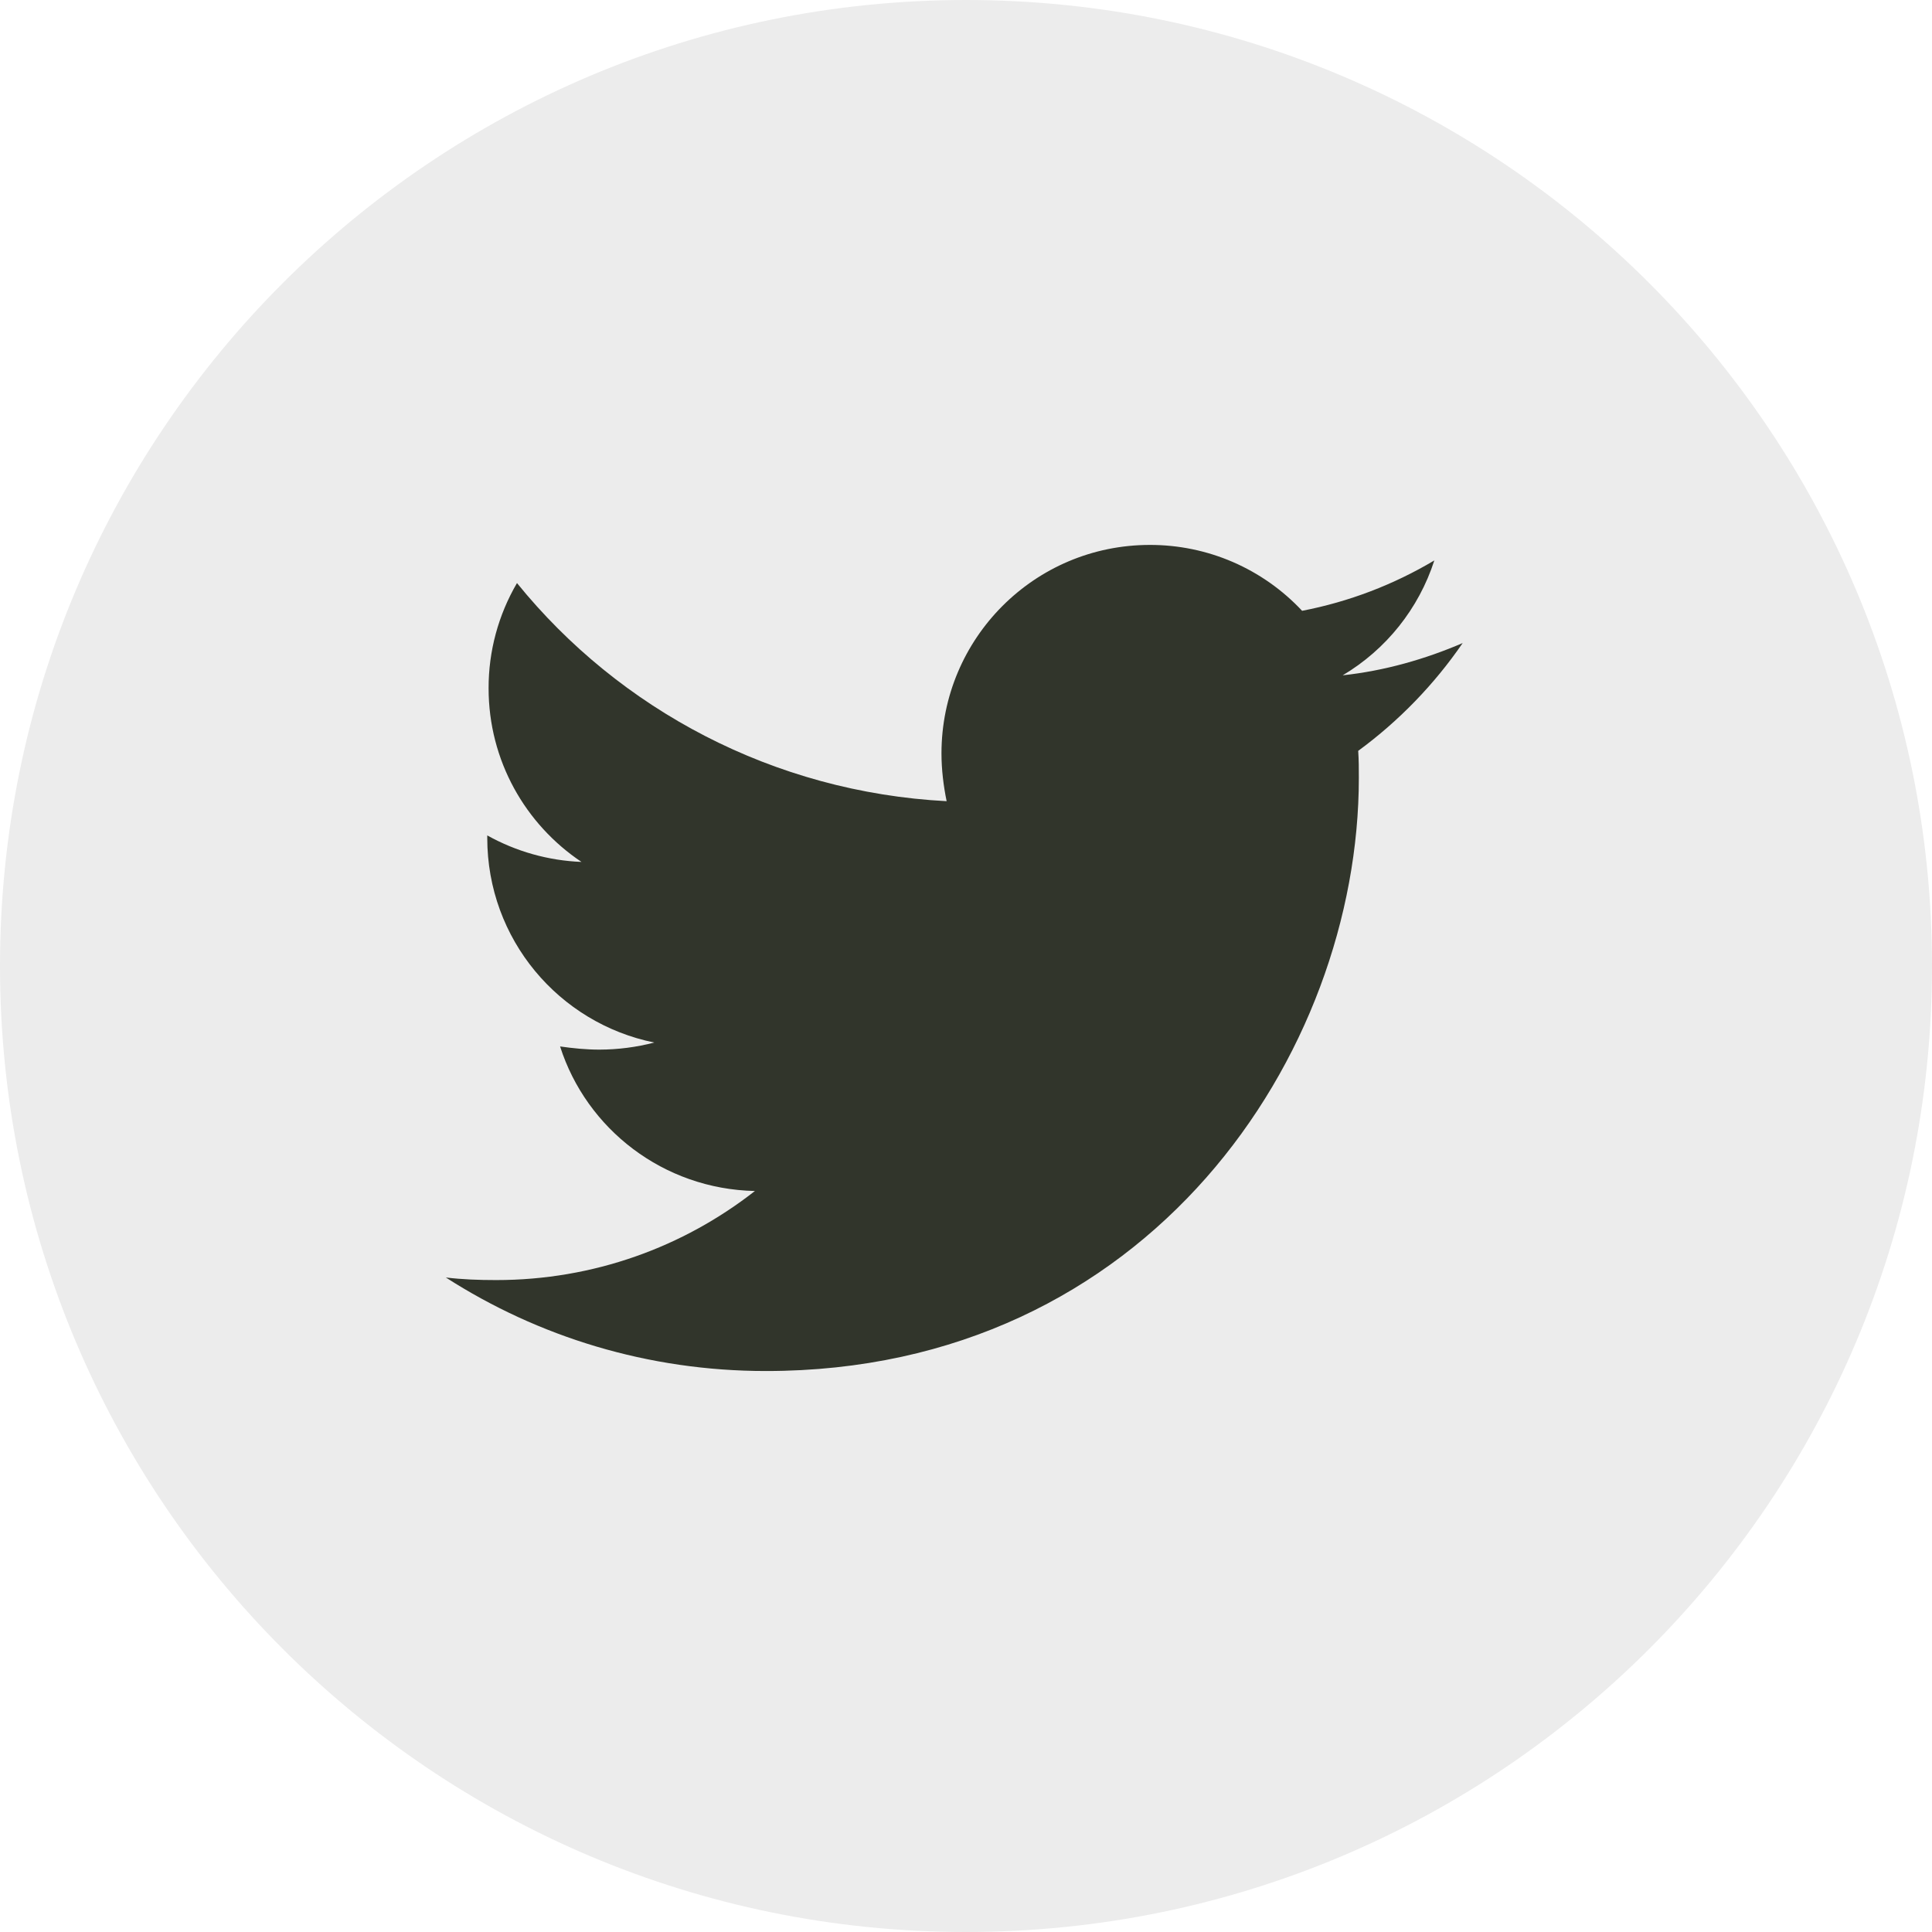
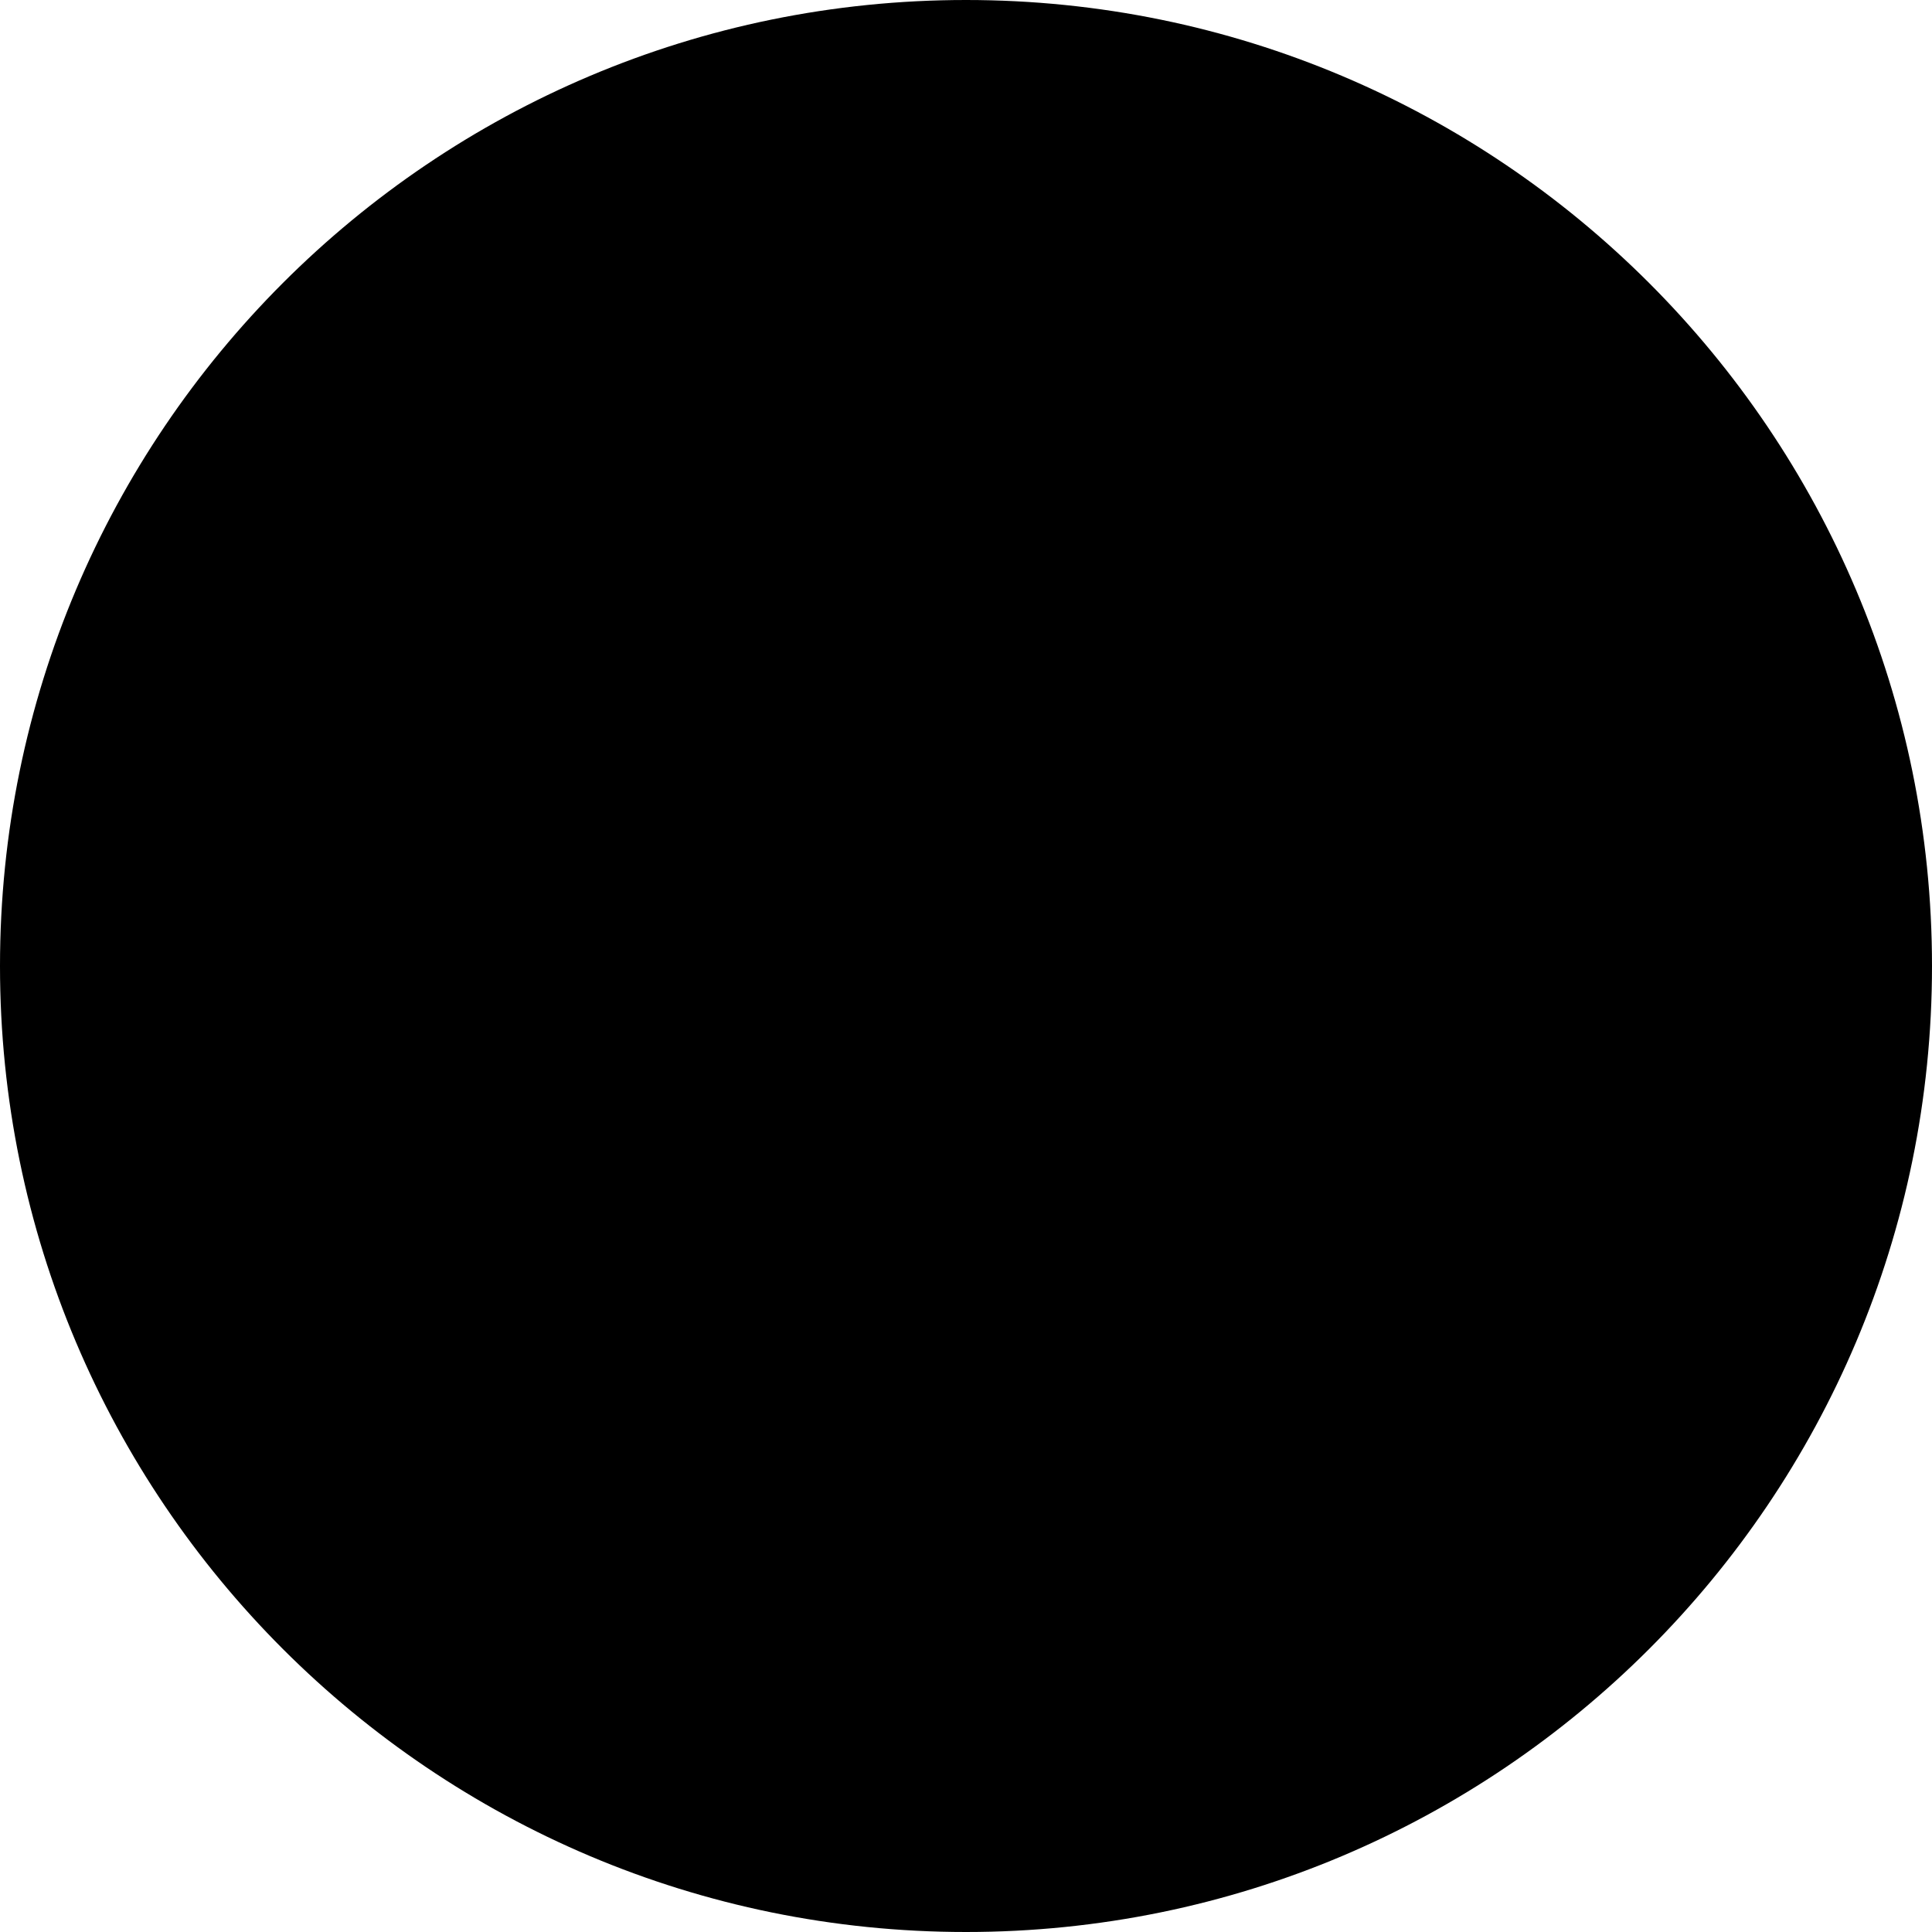
- <svg xmlns="http://www.w3.org/2000/svg" width="39" height="39" viewBox="0 0 39 39" fill="none">
-   <circle cx="19.5" cy="19.5" r="19.5" fill="#ECECEC" />
-   <path d="M29.526 12.981C28.771 13.306 27.95 13.541 27.104 13.632C27.982 13.11 28.64 12.286 28.954 11.313C28.13 11.804 27.227 12.148 26.285 12.33C25.891 11.909 25.415 11.574 24.887 11.345C24.358 11.116 23.787 10.999 23.211 11C20.88 11 19.005 12.89 19.005 15.208C19.005 15.534 19.045 15.86 19.109 16.173C15.618 15.99 12.505 14.323 10.436 11.77C10.059 12.414 9.861 13.147 9.863 13.894C9.863 15.354 10.606 16.642 11.738 17.399C11.071 17.373 10.419 17.189 9.836 16.864V16.915C9.836 18.96 11.282 20.655 13.208 21.045C12.847 21.139 12.475 21.187 12.101 21.188C11.827 21.188 11.568 21.161 11.306 21.124C11.839 22.791 13.391 24.003 15.239 24.042C13.793 25.174 11.982 25.84 10.016 25.84C9.664 25.84 9.338 25.828 9 25.788C10.865 26.985 13.078 27.676 15.461 27.676C23.197 27.676 27.43 21.267 27.43 15.704C27.43 15.522 27.43 15.339 27.417 15.157C28.236 14.557 28.954 13.815 29.526 12.981Z" fill="#31352B" />
+ <svg xmlns="http://www.w3.org/2000/svg" width="39" height="39" viewBox="0 0 39 39">
+   <circle cx="19.5" cy="19.5" r="19.5" fill="inherit" />
+   <path d="M29.526 12.981C28.771 13.306 27.95 13.541 27.104 13.632C27.982 13.11 28.64 12.286 28.954 11.313C28.13 11.804 27.227 12.148 26.285 12.33C25.891 11.909 25.415 11.574 24.887 11.345C24.358 11.116 23.787 10.999 23.211 11C20.88 11 19.005 12.89 19.005 15.208C19.005 15.534 19.045 15.86 19.109 16.173C15.618 15.99 12.505 14.323 10.436 11.77C10.059 12.414 9.861 13.147 9.863 13.894C9.863 15.354 10.606 16.642 11.738 17.399C11.071 17.373 10.419 17.189 9.836 16.864V16.915C9.836 18.96 11.282 20.655 13.208 21.045C12.847 21.139 12.475 21.187 12.101 21.188C11.827 21.188 11.568 21.161 11.306 21.124C11.839 22.791 13.391 24.003 15.239 24.042C13.793 25.174 11.982 25.84 10.016 25.84C9.664 25.84 9.338 25.828 9 25.788C10.865 26.985 13.078 27.676 15.461 27.676C23.197 27.676 27.43 21.267 27.43 15.704C27.43 15.522 27.43 15.339 27.417 15.157C28.236 14.557 28.954 13.815 29.526 12.981Z" fill="inherit" />
</svg>
